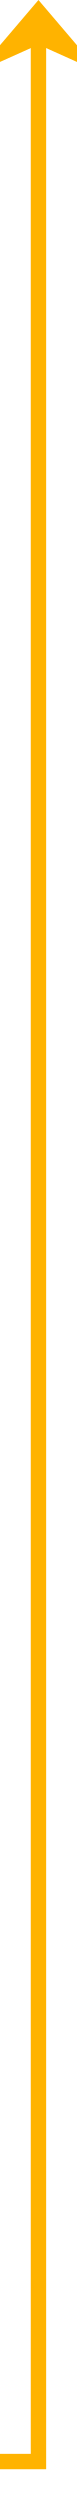
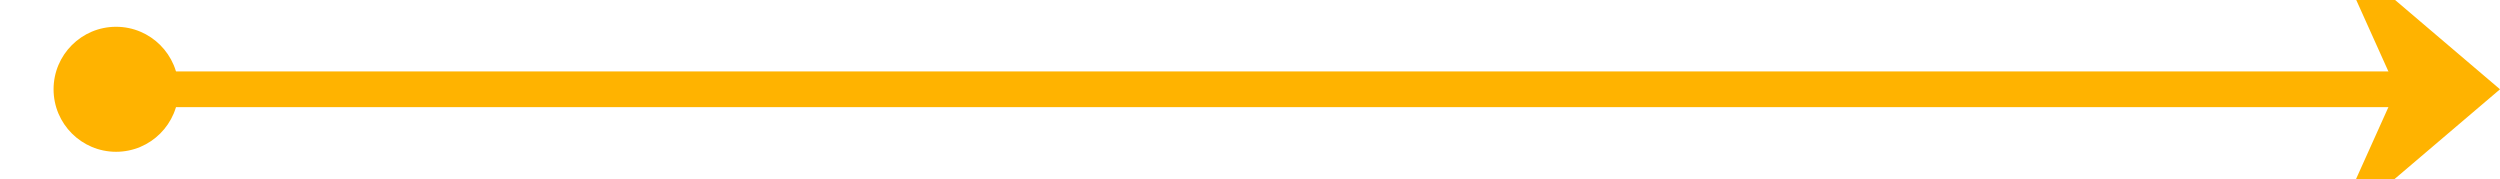
- <svg xmlns="http://www.w3.org/2000/svg" version="1.1" width="10px" height="325px" preserveAspectRatio="xMidYMin meet" viewBox="816 440  8 325">
-   <path d="M 617 760  L 820 760  L 820 442  " stroke-width="2" stroke="#ffb300" fill="none" />
-   <path d="M 618.5 756.5  A 3.5 3.5 0 0 0 615 760 A 3.5 3.5 0 0 0 618.5 763.5 A 3.5 3.5 0 0 0 622 760 A 3.5 3.5 0 0 0 618.5 756.5 Z M 828 449.4  L 820 440  L 812 449.4  L 820 445.8  L 828 449.4  Z " fill-rule="nonzero" fill="#ffb300" stroke="none" />
+ <svg xmlns="http://www.w3.org/2000/svg" version="1.1" width="140px" height="10px" preserveAspectRatio="xMinYMid meet" viewBox="593 320  140 8">
+   <path d="M 598 324  L 731 324  " stroke-width="2" stroke="#ffb300" fill="none" />
+   <path d="M 599.5 320.5  A 3.5 3.5 0 0 0 596 324 A 3.5 3.5 0 0 0 599.5 327.5 A 3.5 3.5 0 0 0 603 324 A 3.5 3.5 0 0 0 599.5 320.5 Z M 723.6 332  L 733 324  L 723.6 316  L 727.2 324  L 723.6 332  Z " fill-rule="nonzero" fill="#ffb300" stroke="none" />
</svg>
